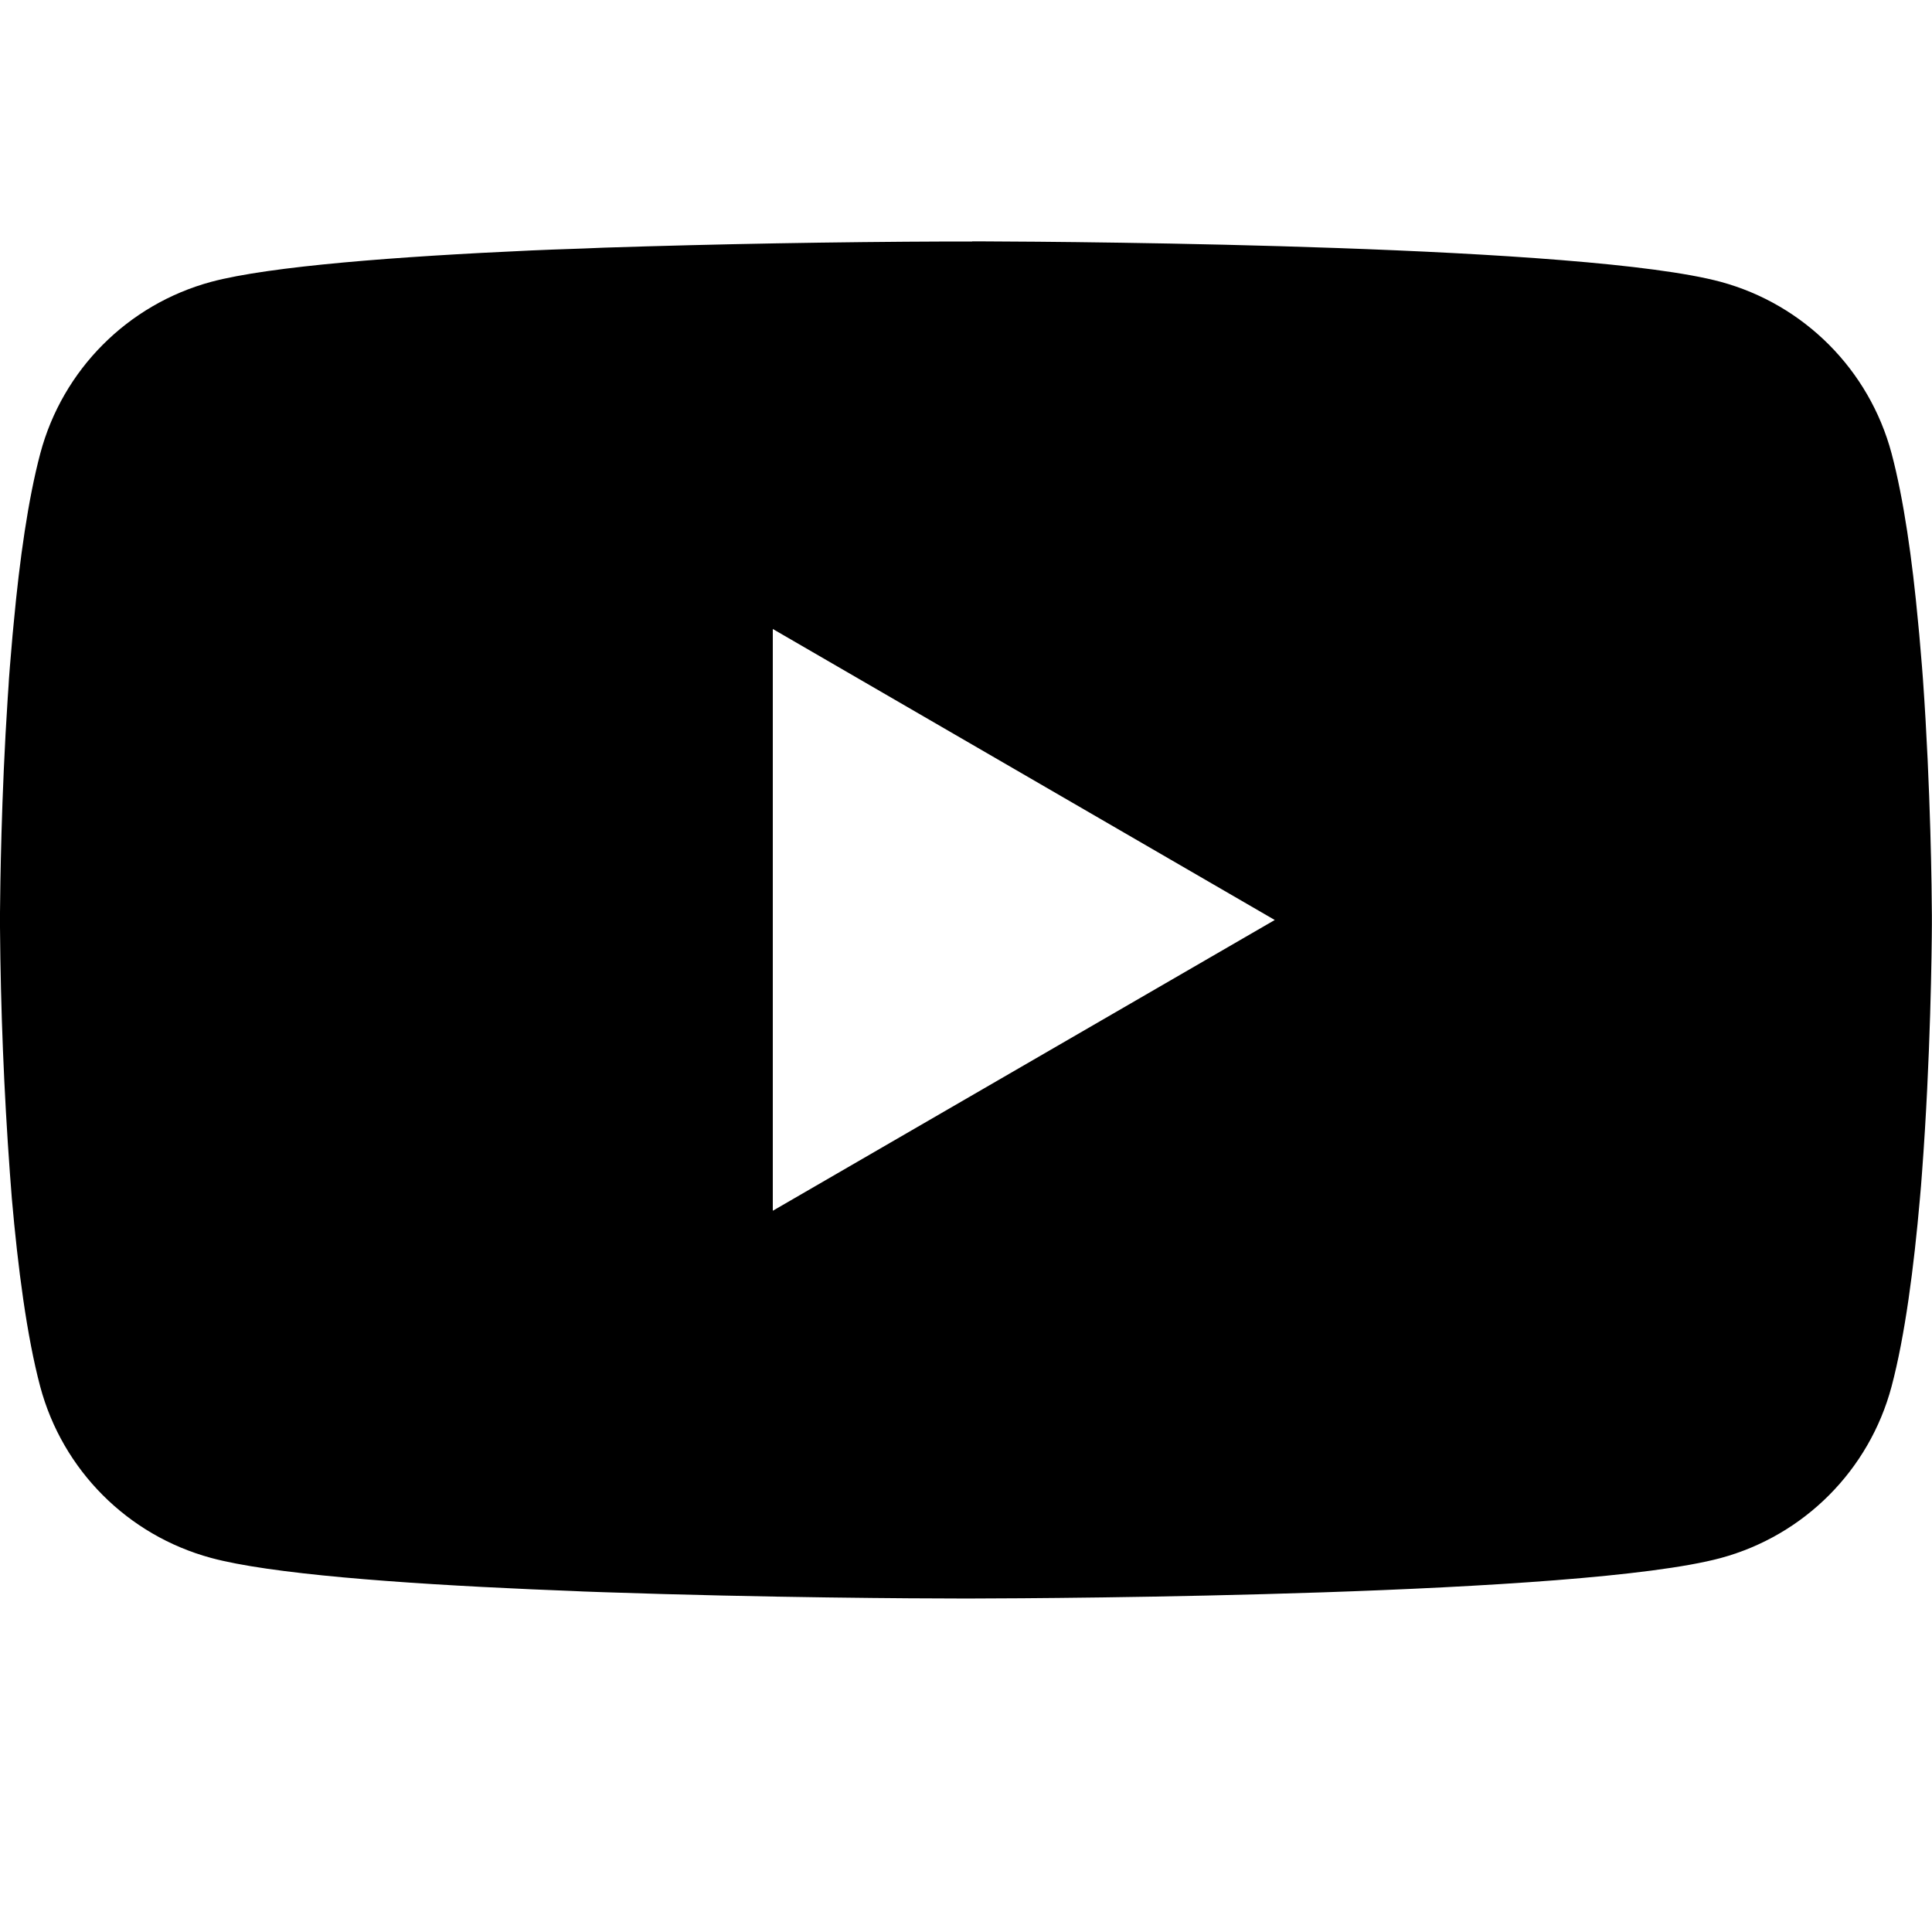
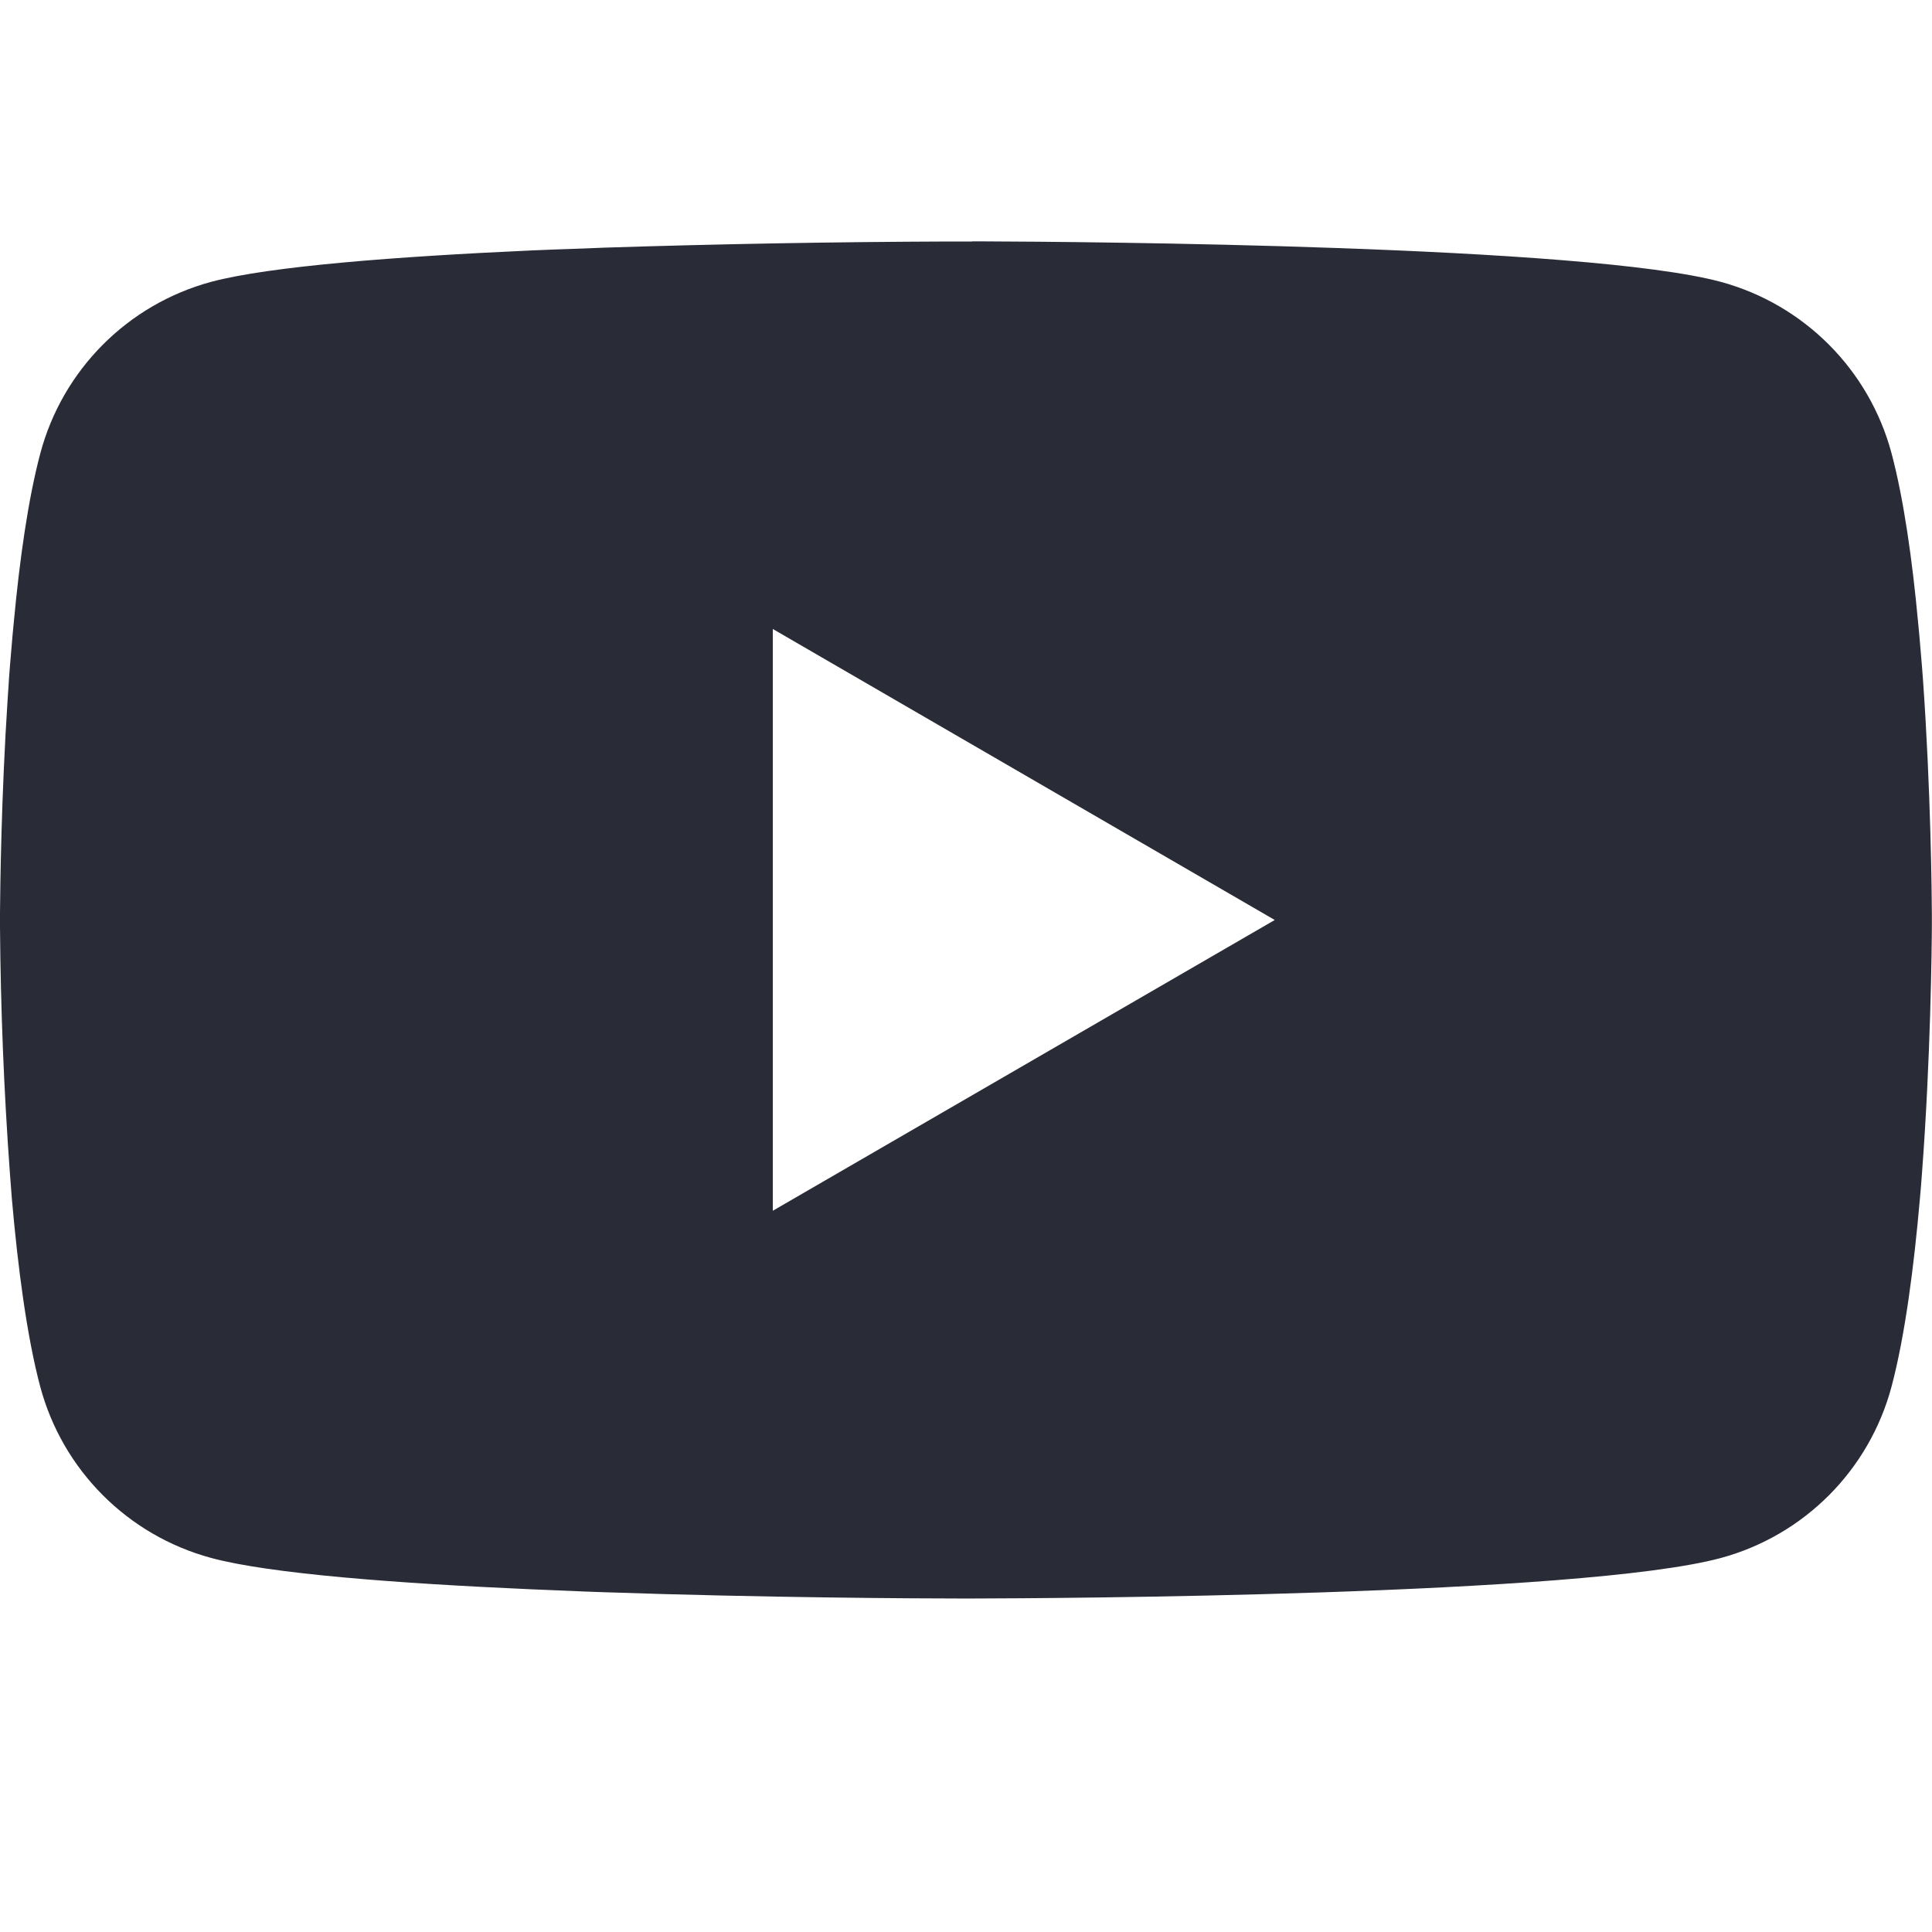
- <svg xmlns="http://www.w3.org/2000/svg" width="16" height="16" fill="currentColor" class="bi bi-youtube" viewBox="0 0 16 16">
+ <svg xmlns="http://www.w3.org/2000/svg" width="16" height="16" fill="#292B37" class="bi bi-youtube" viewBox="0 0 16 16">
  <path d="M8.051 1.999h.089c.822.003 4.987.033 6.11.335a2.01 2.01 0 0 1 1.415 1.42c.101.38.172.883.22 1.402l.01.104.022.26.008.104c.065.914.073 1.77.074 1.957v.075c-.001.194-.01 1.108-.082 2.06l-.008.105-.009.104c-.05.572-.124 1.14-.235 1.558a2.007 2.007 0 0 1-1.415 1.42c-1.16.312-5.569.334-6.18.335h-.142c-.309 0-1.587-.006-2.927-.052l-.17-.006-.087-.004-.171-.007-.171-.007c-1.11-.049-2.167-.128-2.654-.26a2.007 2.007 0 0 1-1.415-1.419c-.111-.417-.185-.986-.235-1.558L.09 9.82l-.008-.104A31.4 31.4 0 0 1 0 7.68v-.123c.002-.215.01-.958.064-1.778l.007-.103.003-.052.008-.104.022-.26.01-.104c.048-.519.119-1.023.22-1.402a2.007 2.007 0 0 1 1.415-1.42c.487-.13 1.544-.21 2.654-.26l.17-.007.172-.006.086-.003.171-.007A99.788 99.788 0 0 1 7.858 2h.193zM6.4 5.209v4.818l4.157-2.408L6.4 5.209z" />
</svg>
